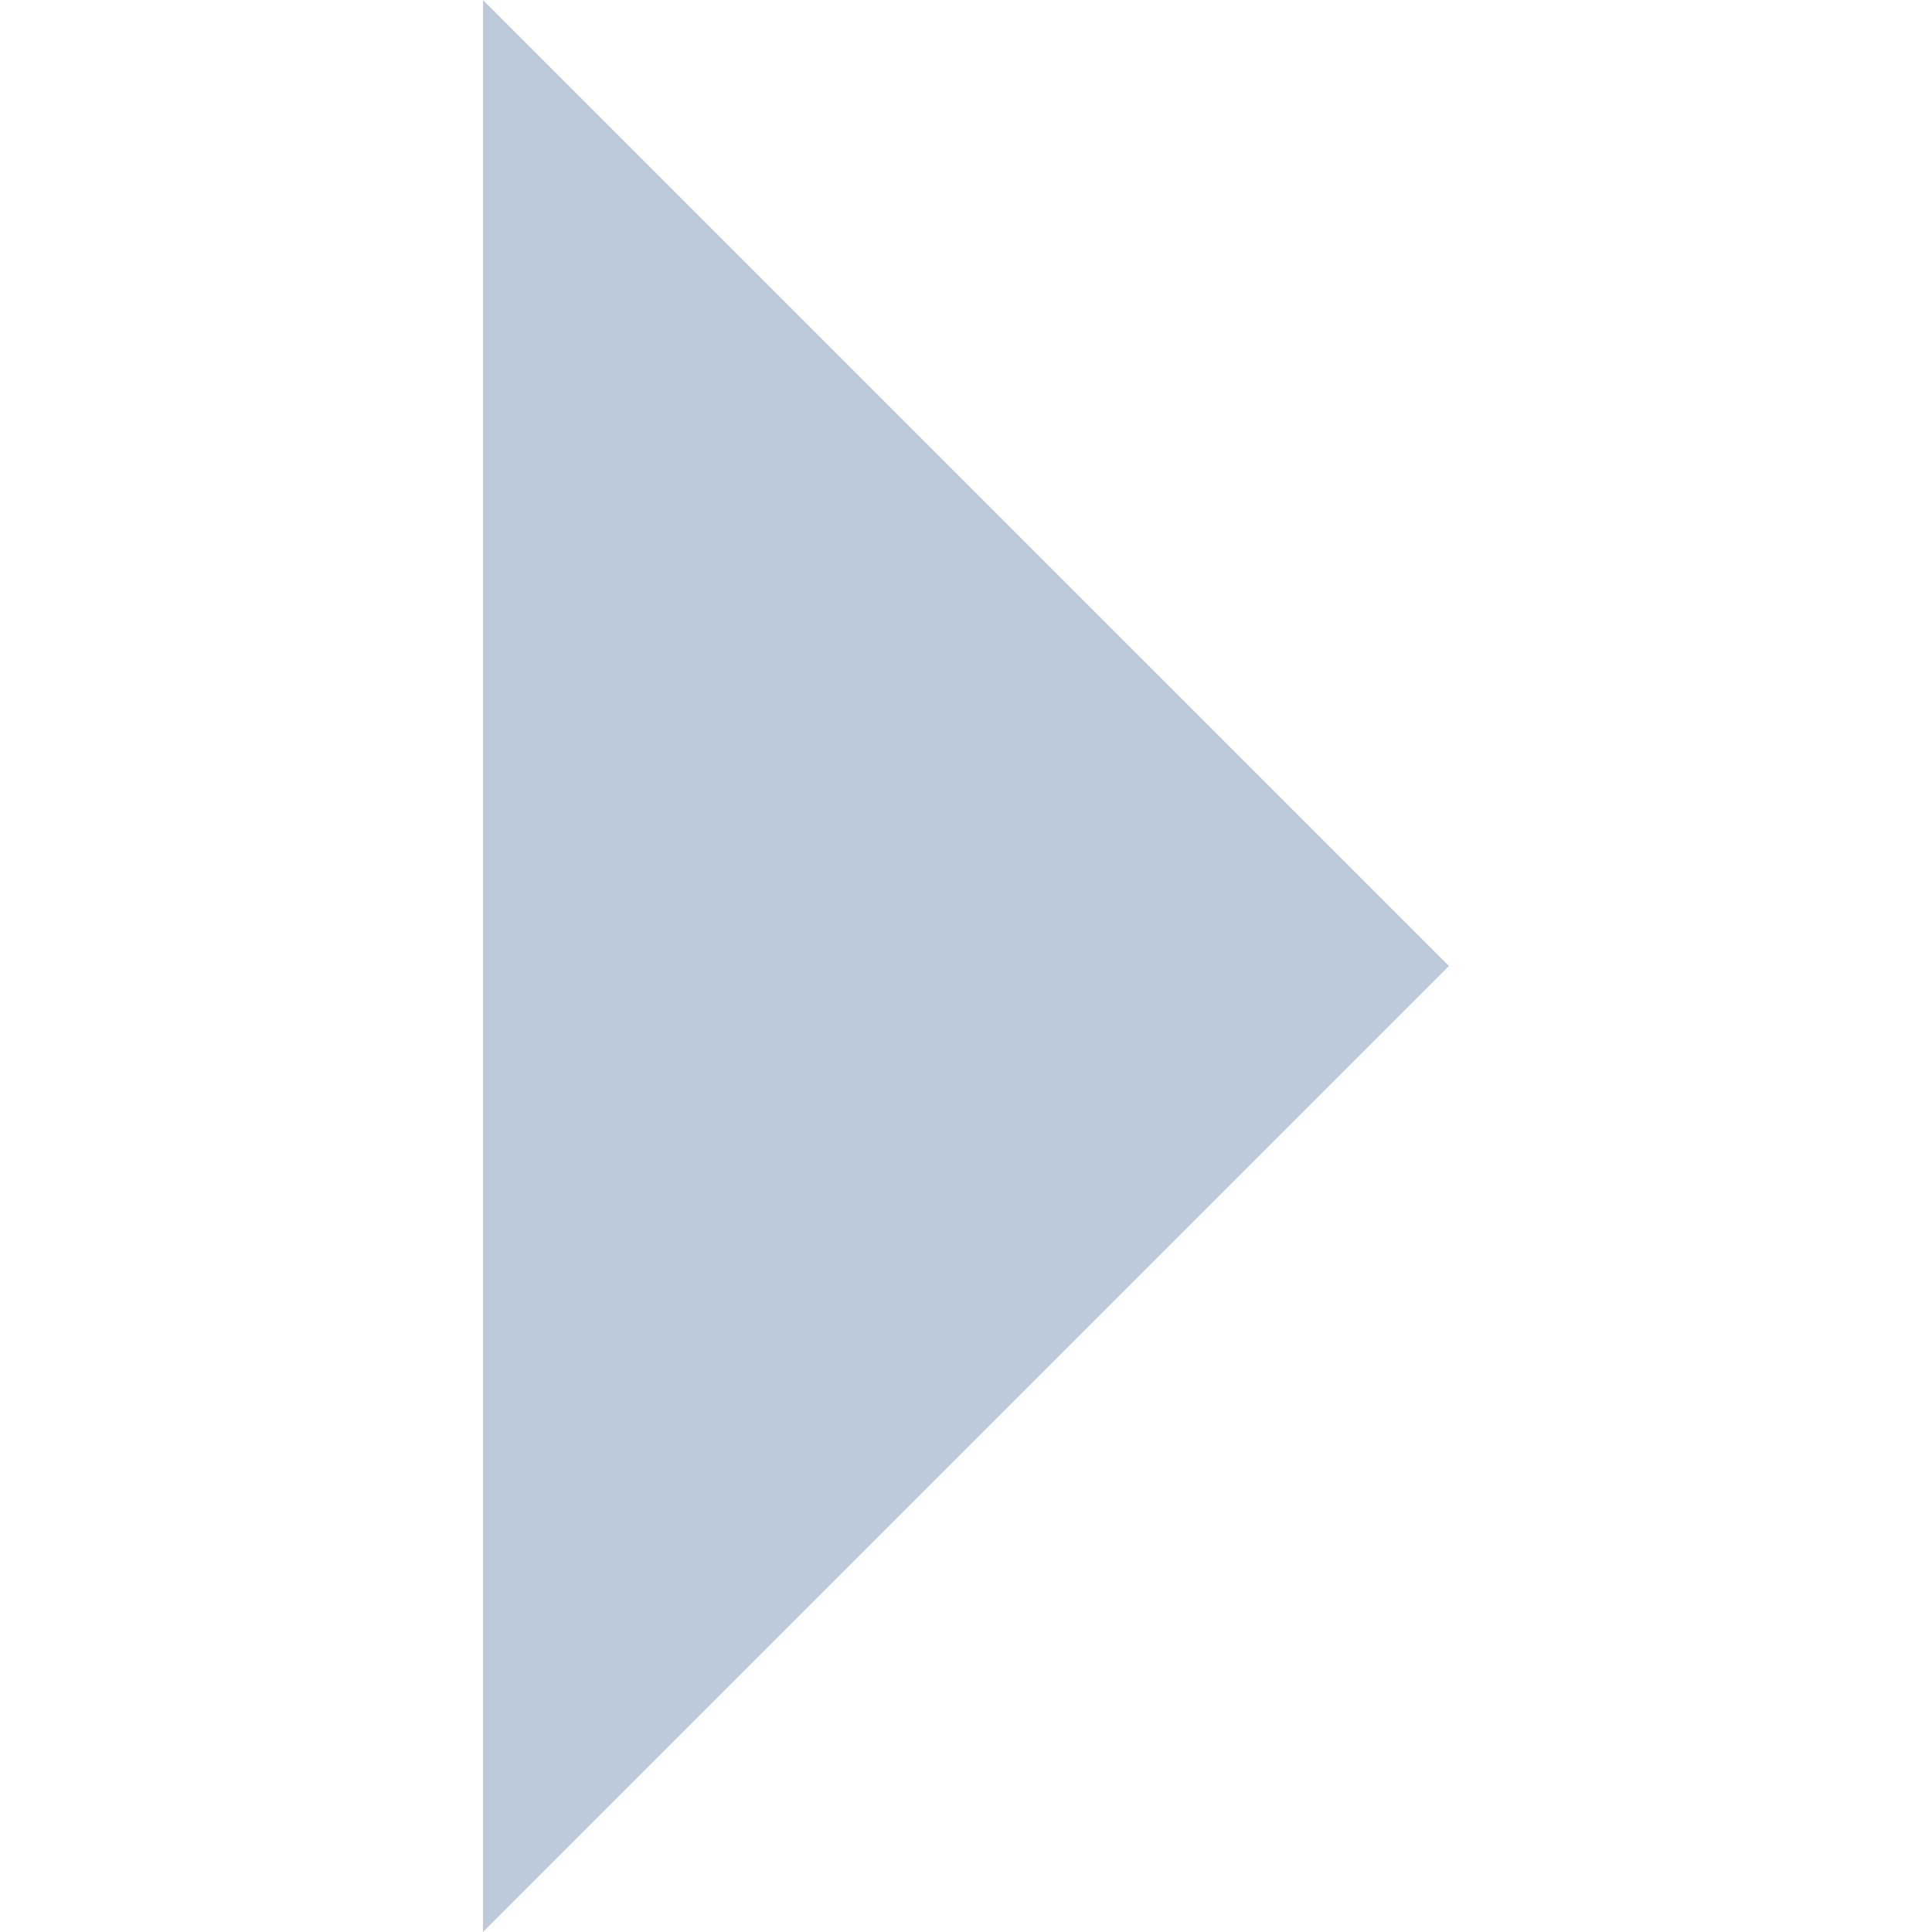
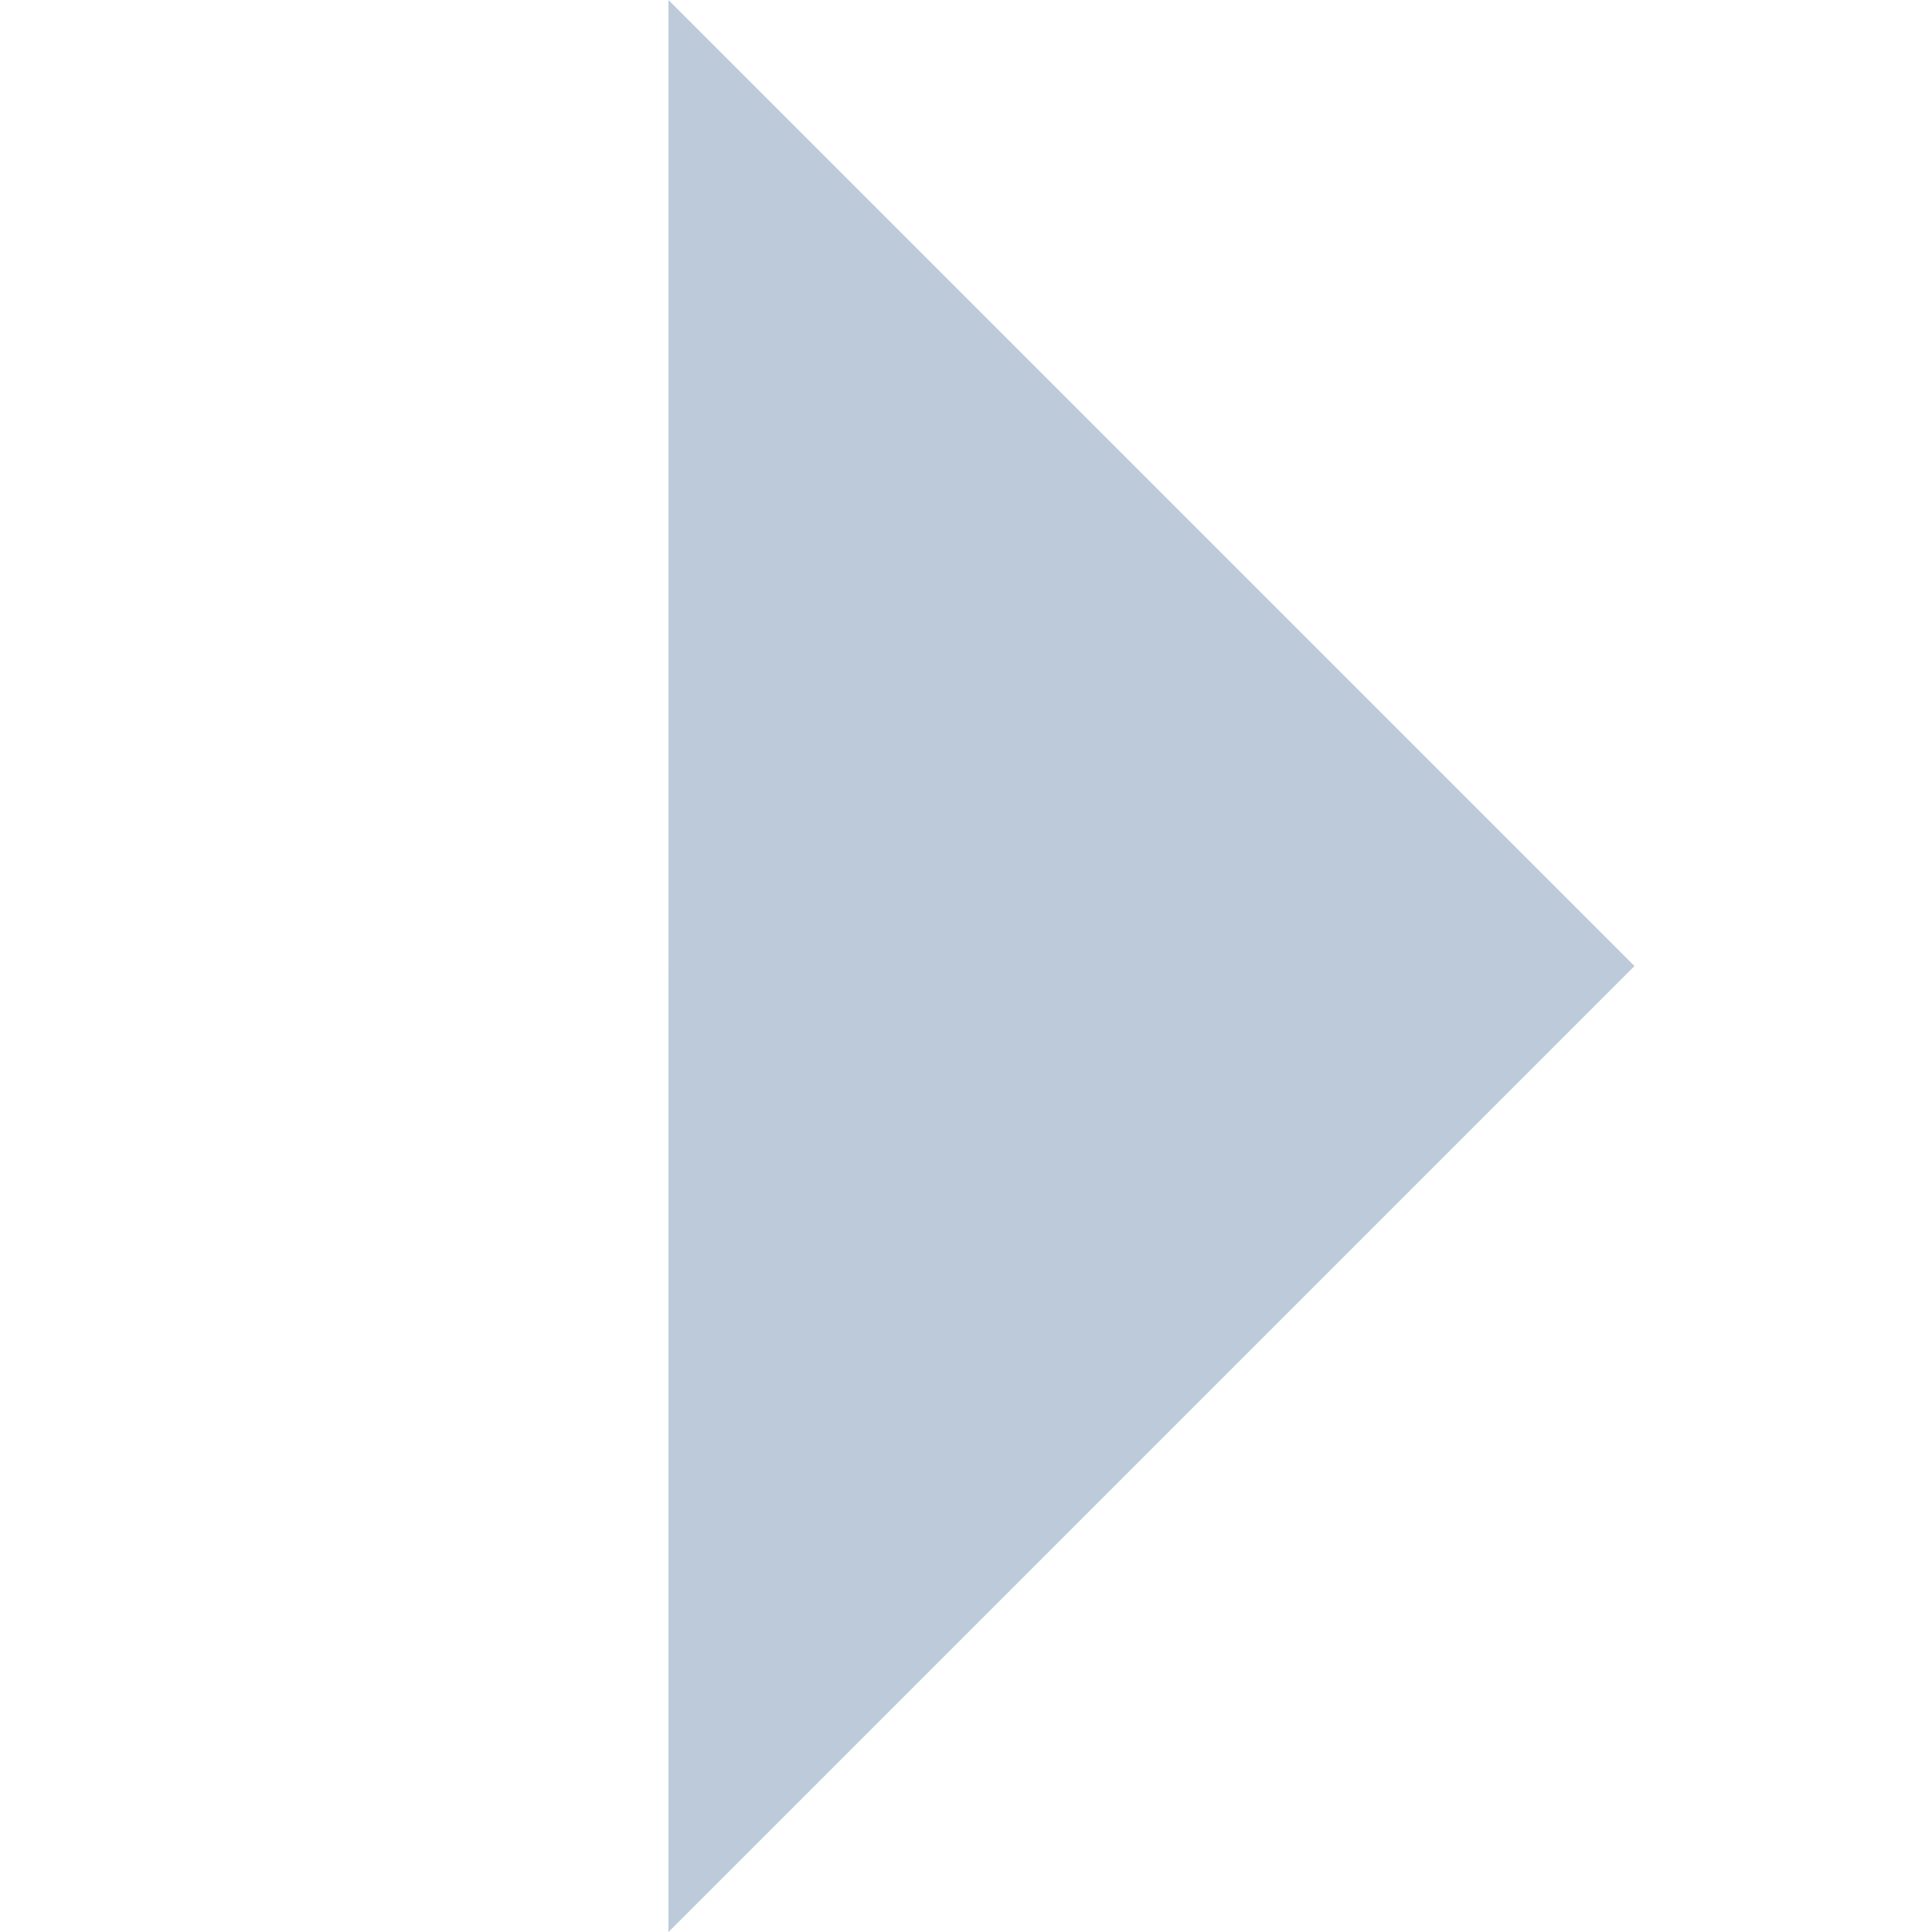
- <svg xmlns="http://www.w3.org/2000/svg" width="45mm" height="45mm" viewBox="0 0 45 45" version="1.1" id="svg1069">
+ <svg xmlns="http://www.w3.org/2000/svg" width="11.906mm" height="11.906mm" viewBox="0 0 11.906 11.906" version="1.1" id="svg1069">
  <defs id="defs1063" />
-   <g id="layer1" transform="translate(219.4283,-48.07335)">
-     <path id="rect3199" d="m -208.178,48.073 -5.7e-4,45 22.5,-22.5 z" style="fill:#bccada;fill-opacity:1;stroke:none;stroke-width:8.415;stroke-linecap:round;stroke-miterlimit:4;stroke-dasharray:none;stroke-opacity:1" />
+   <g id="layer1" transform="translate(420.5116,-38.83376)">
+     <path id="rect3199" d="m -416.392,38.834 -1.5e-4,11.906 5.953,-5.953 z" style="fill:#bccada;fill-opacity:1;stroke:none;stroke-width:2.227;stroke-linecap:round;stroke-miterlimit:4;stroke-dasharray:none;stroke-opacity:1" />
  </g>
</svg>
